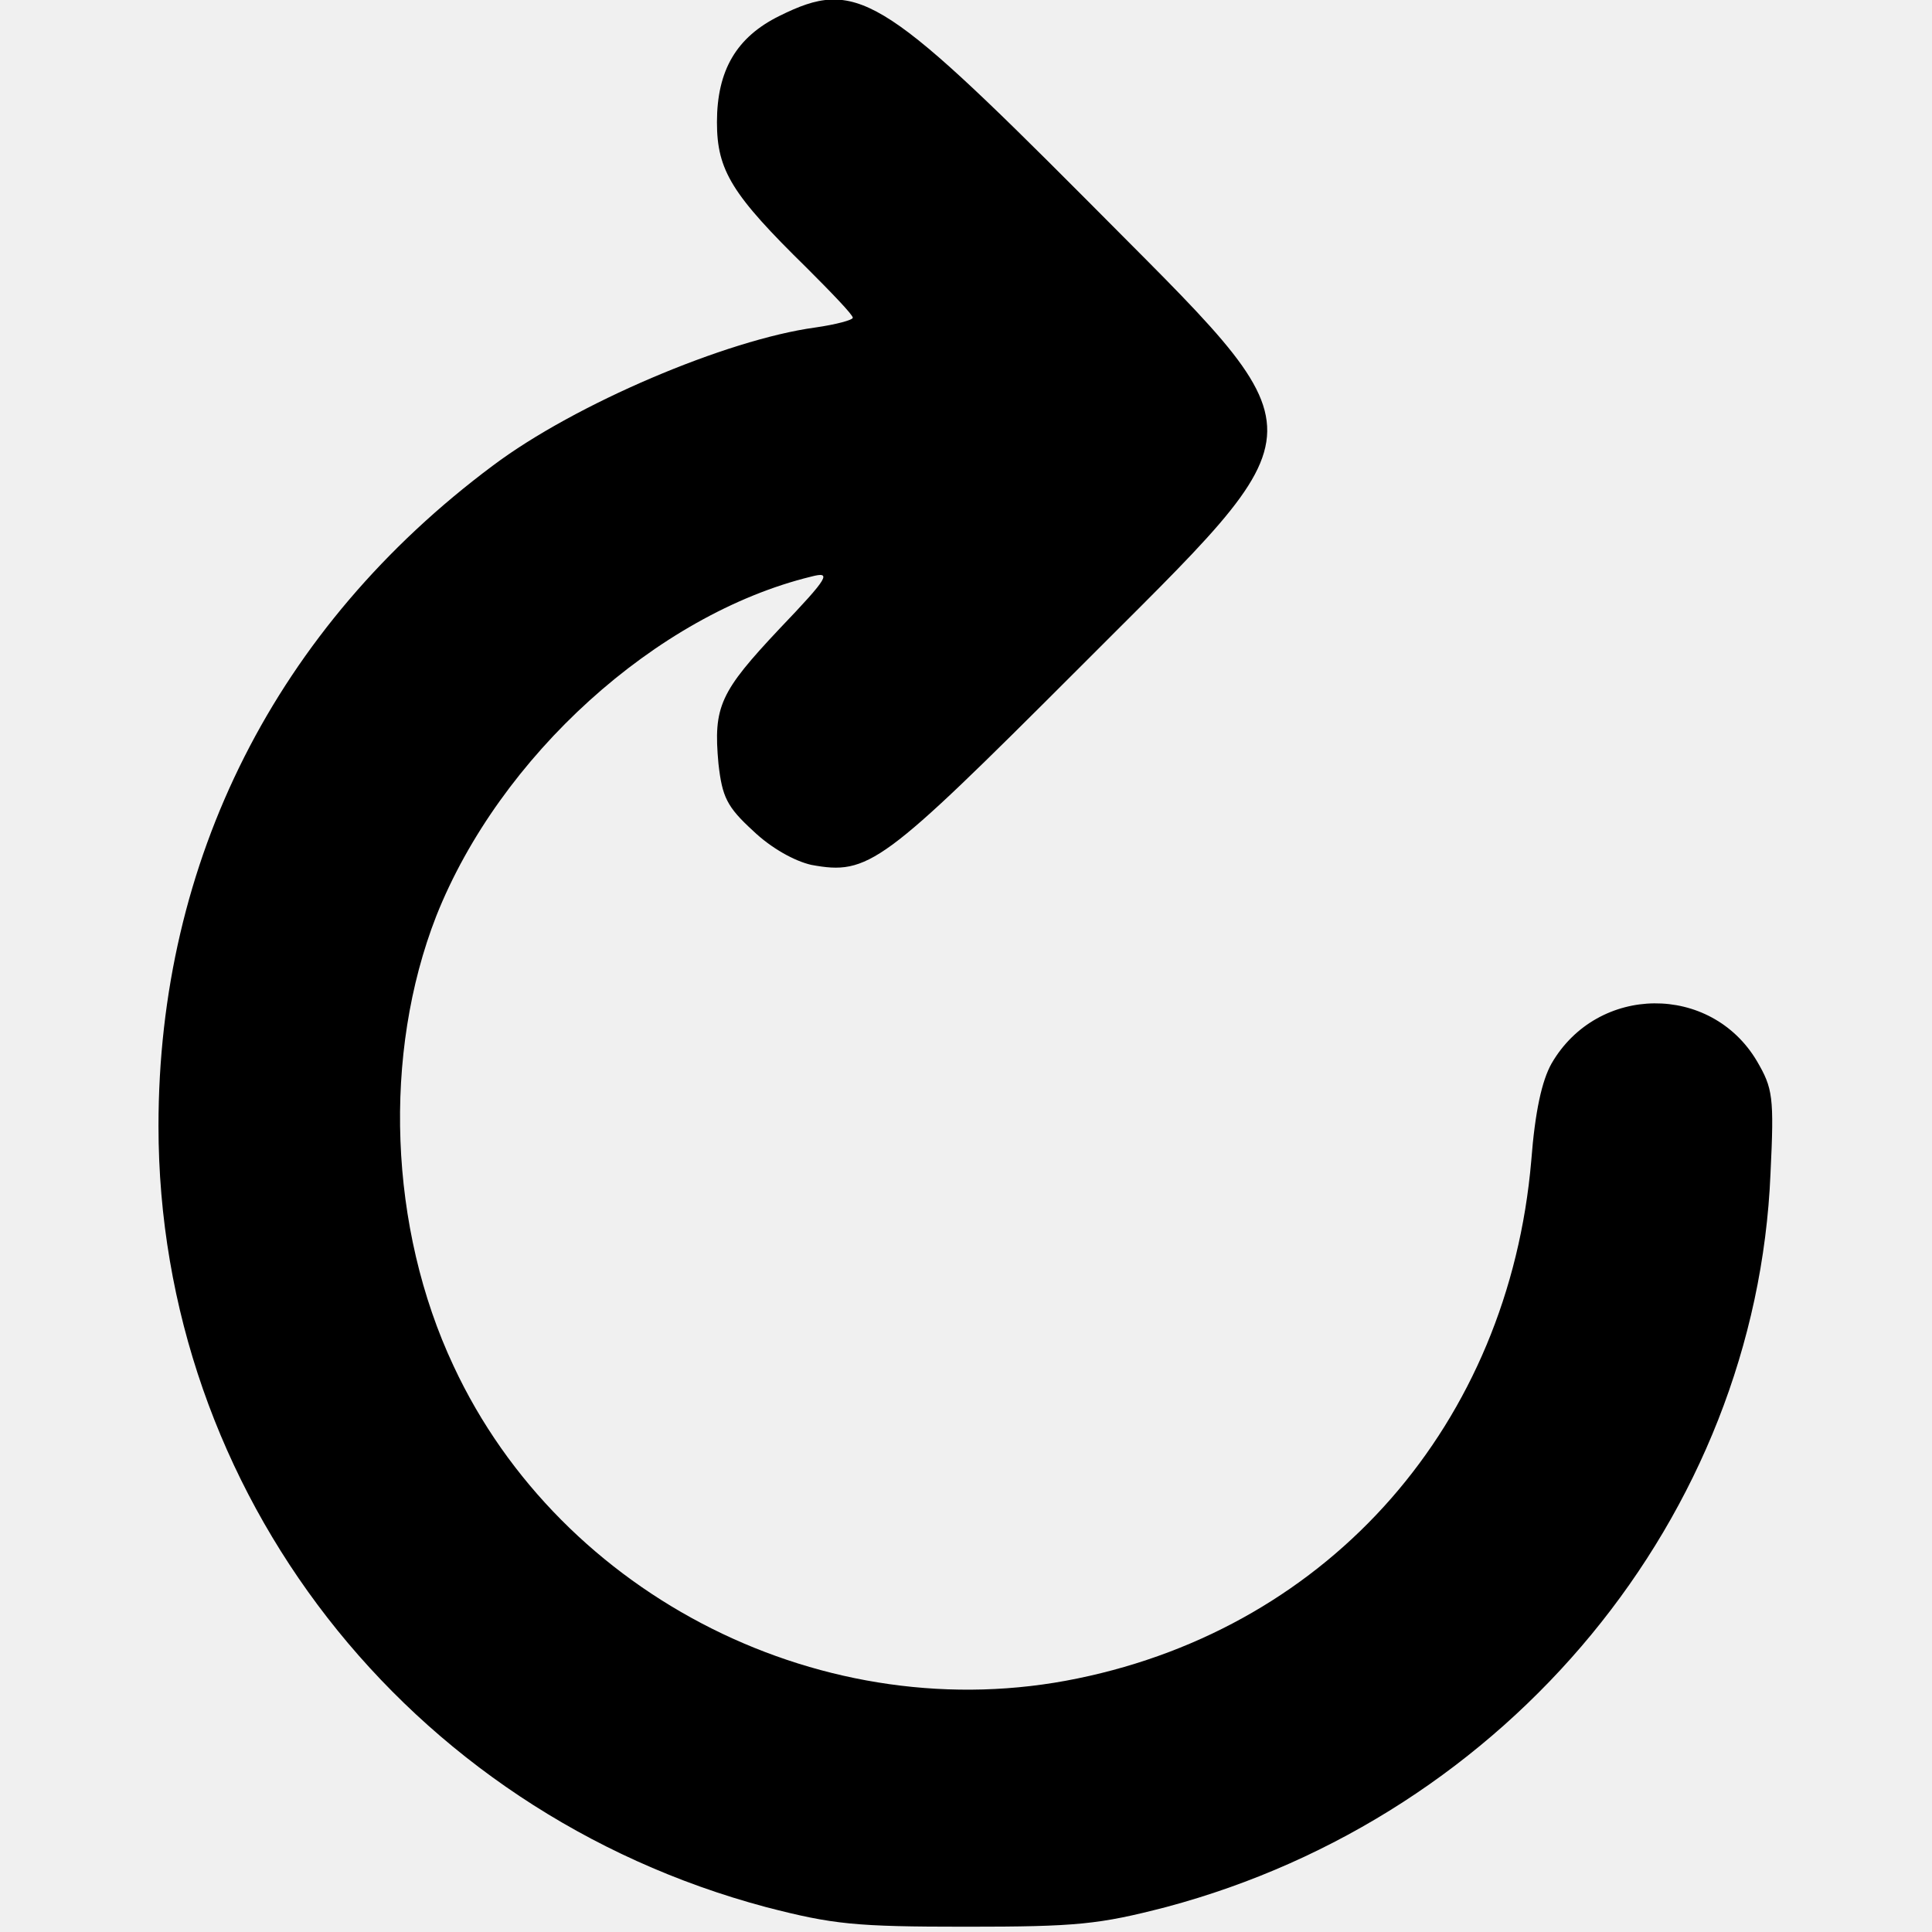
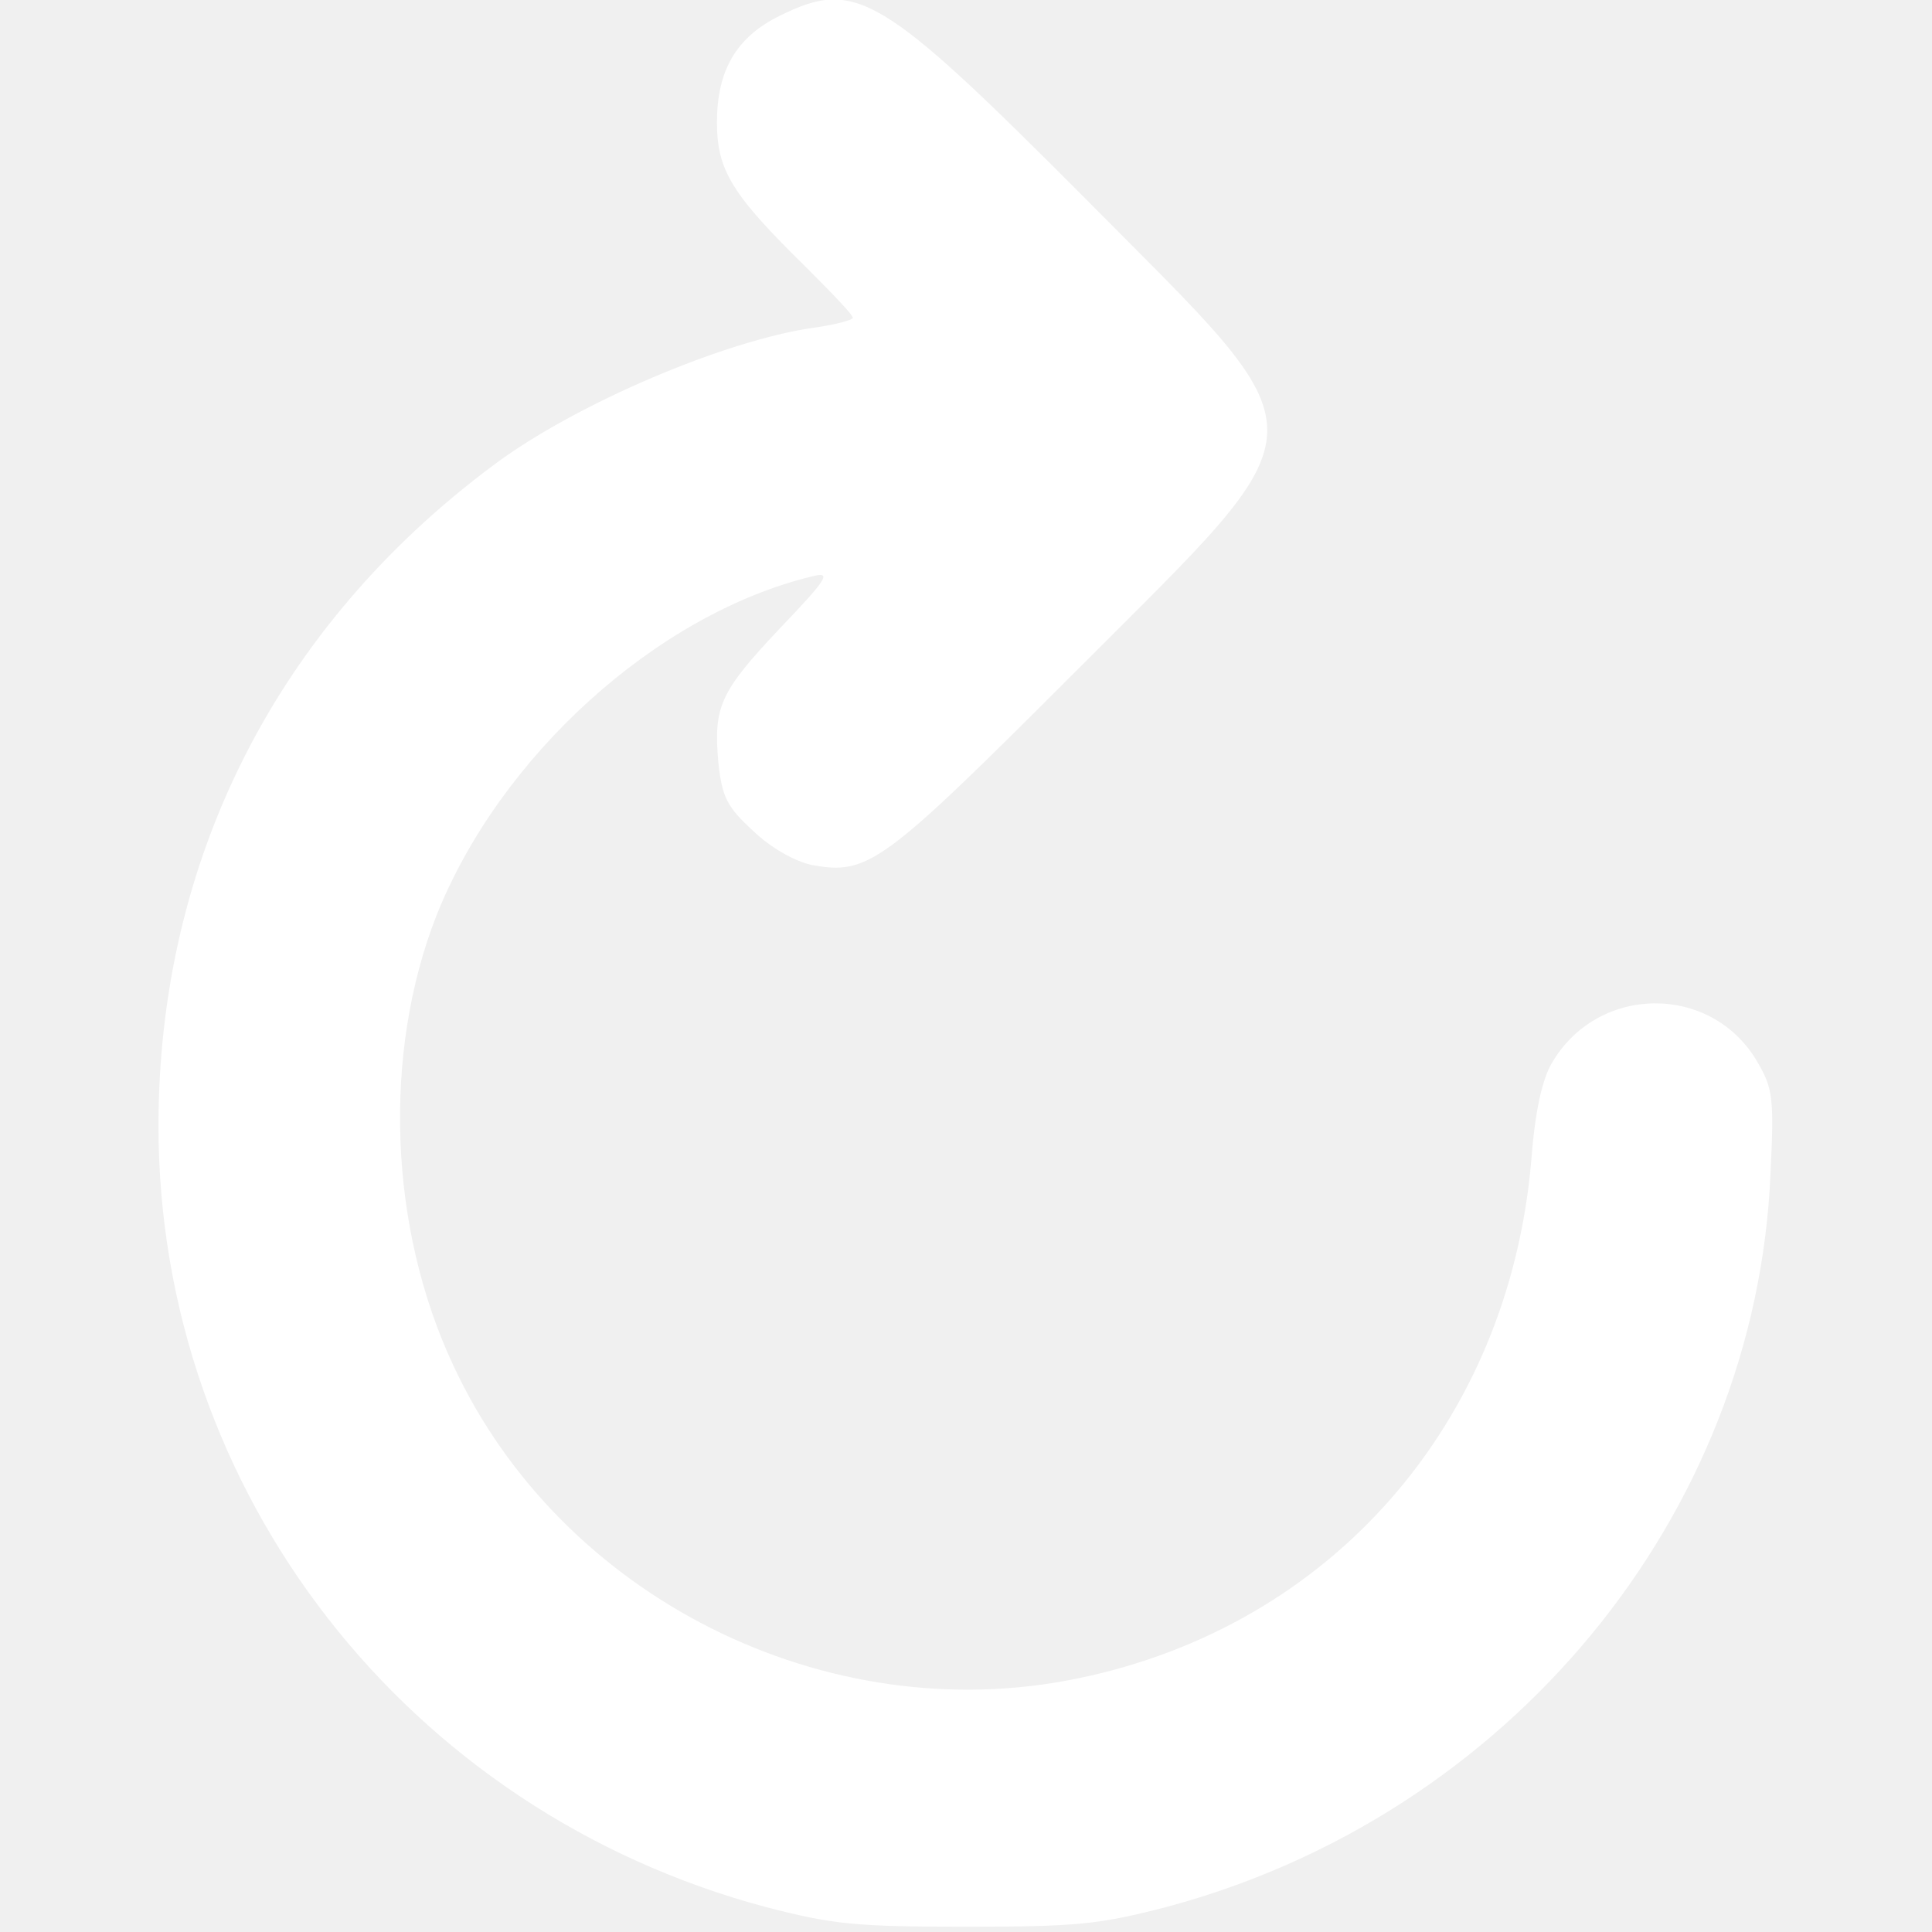
<svg xmlns="http://www.w3.org/2000/svg" version="1.0" width="256pt" height="256pt" viewBox="0 0 256 256" preserveAspectRatio="xMidYMid meet">
-   <g transform="translate(0,256) scale(0.1,-0.1)" fill="#000000" stroke="none">
+   <g transform="translate(0,256) scale(0.1,-0.1)" fill="#FFFFFF" stroke="none">
    <path d="M1033 2539 c-57 -28 -83 -72 -83 -141 0 -64 20 -96 119 -193 33 -33 61 -62 61 -66 0 -3 -22 -9 -50 -13 -117 -16 -318 -101 -427 -183 -287 -214 -443 -523 -443 -875 0 -485 329 -908 805 -1035 89 -23 118 -26 265 -26 147 0 176 3 265 26 454 121 782 518 801 972 5 102 3 113 -18 149 -61 103 -211 102 -272 -3 -13 -23 -22 -64 -27 -129 -30 -348 -265 -617 -601 -686 -333 -69 -684 107 -827 414 -86 183 -94 414 -23 596 84 212 292 400 497 450 27 7 24 0 -42 -69 -79 -84 -88 -103 -81 -179 5 -44 11 -57 46 -89 24 -23 55 -40 77 -45 76 -14 94 0 352 258 335 336 334 299 10 626 -270 271 -303 291 -404 241z" />
  </g>
</svg>
